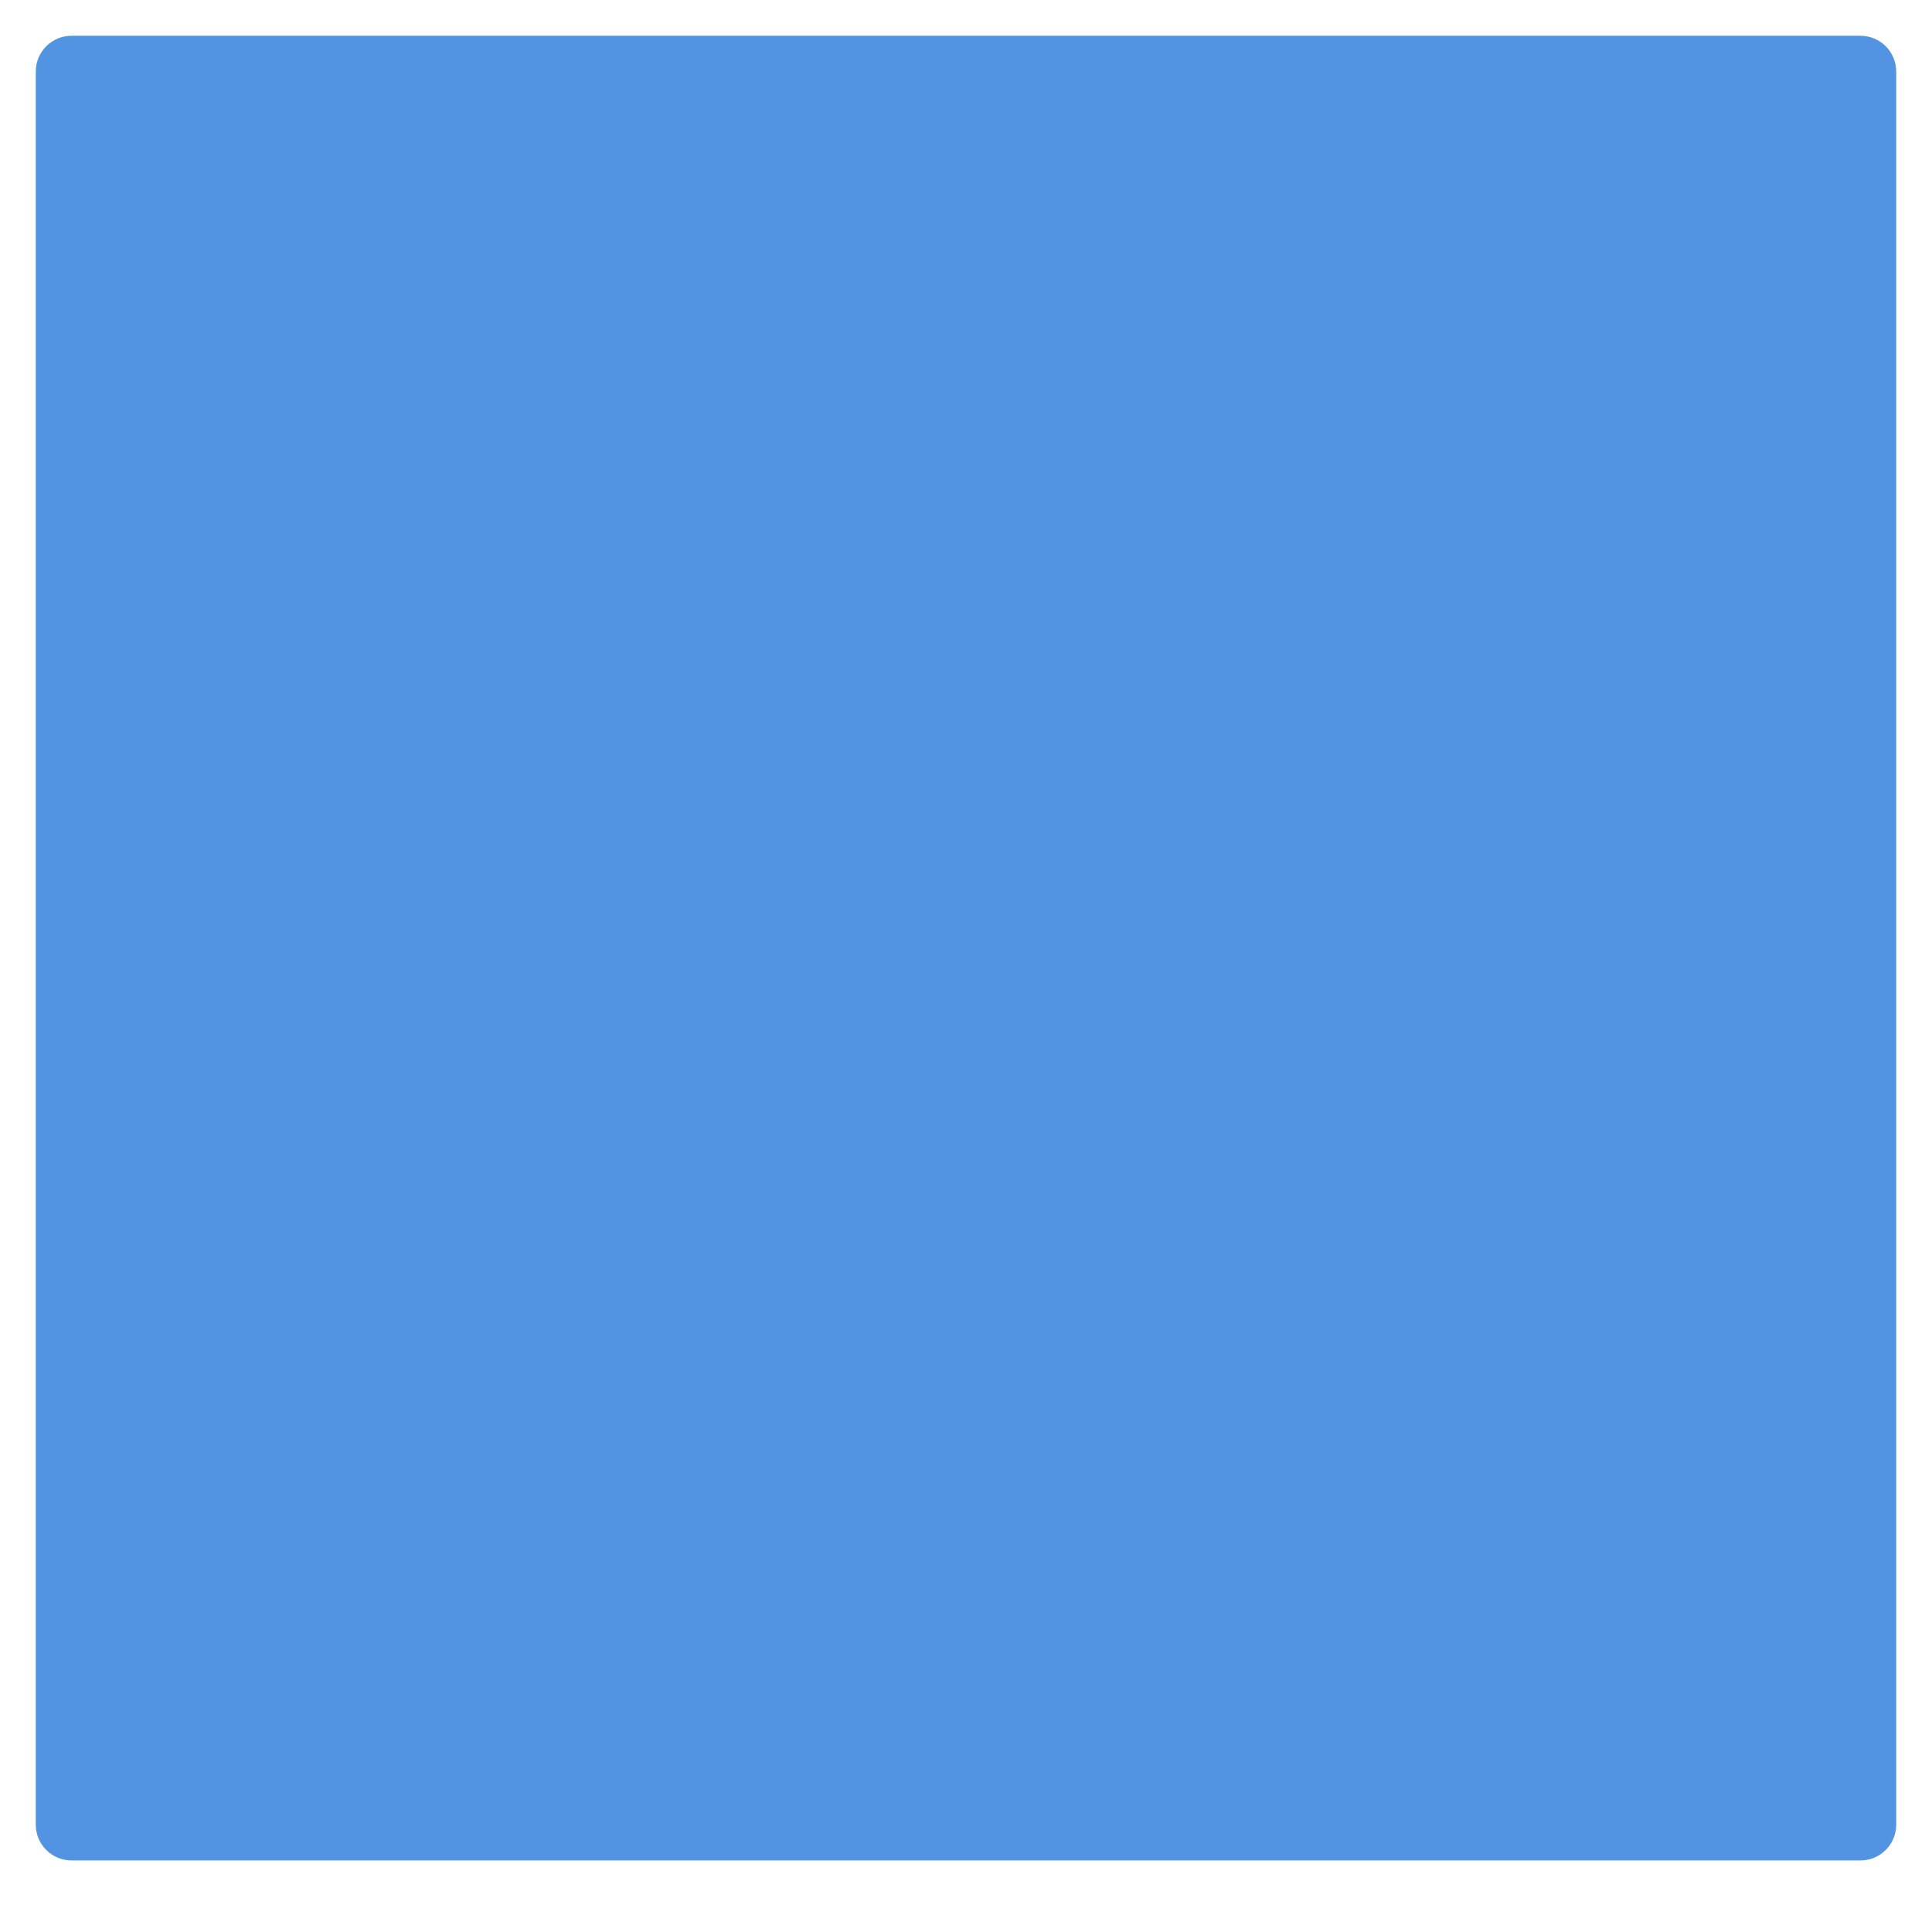
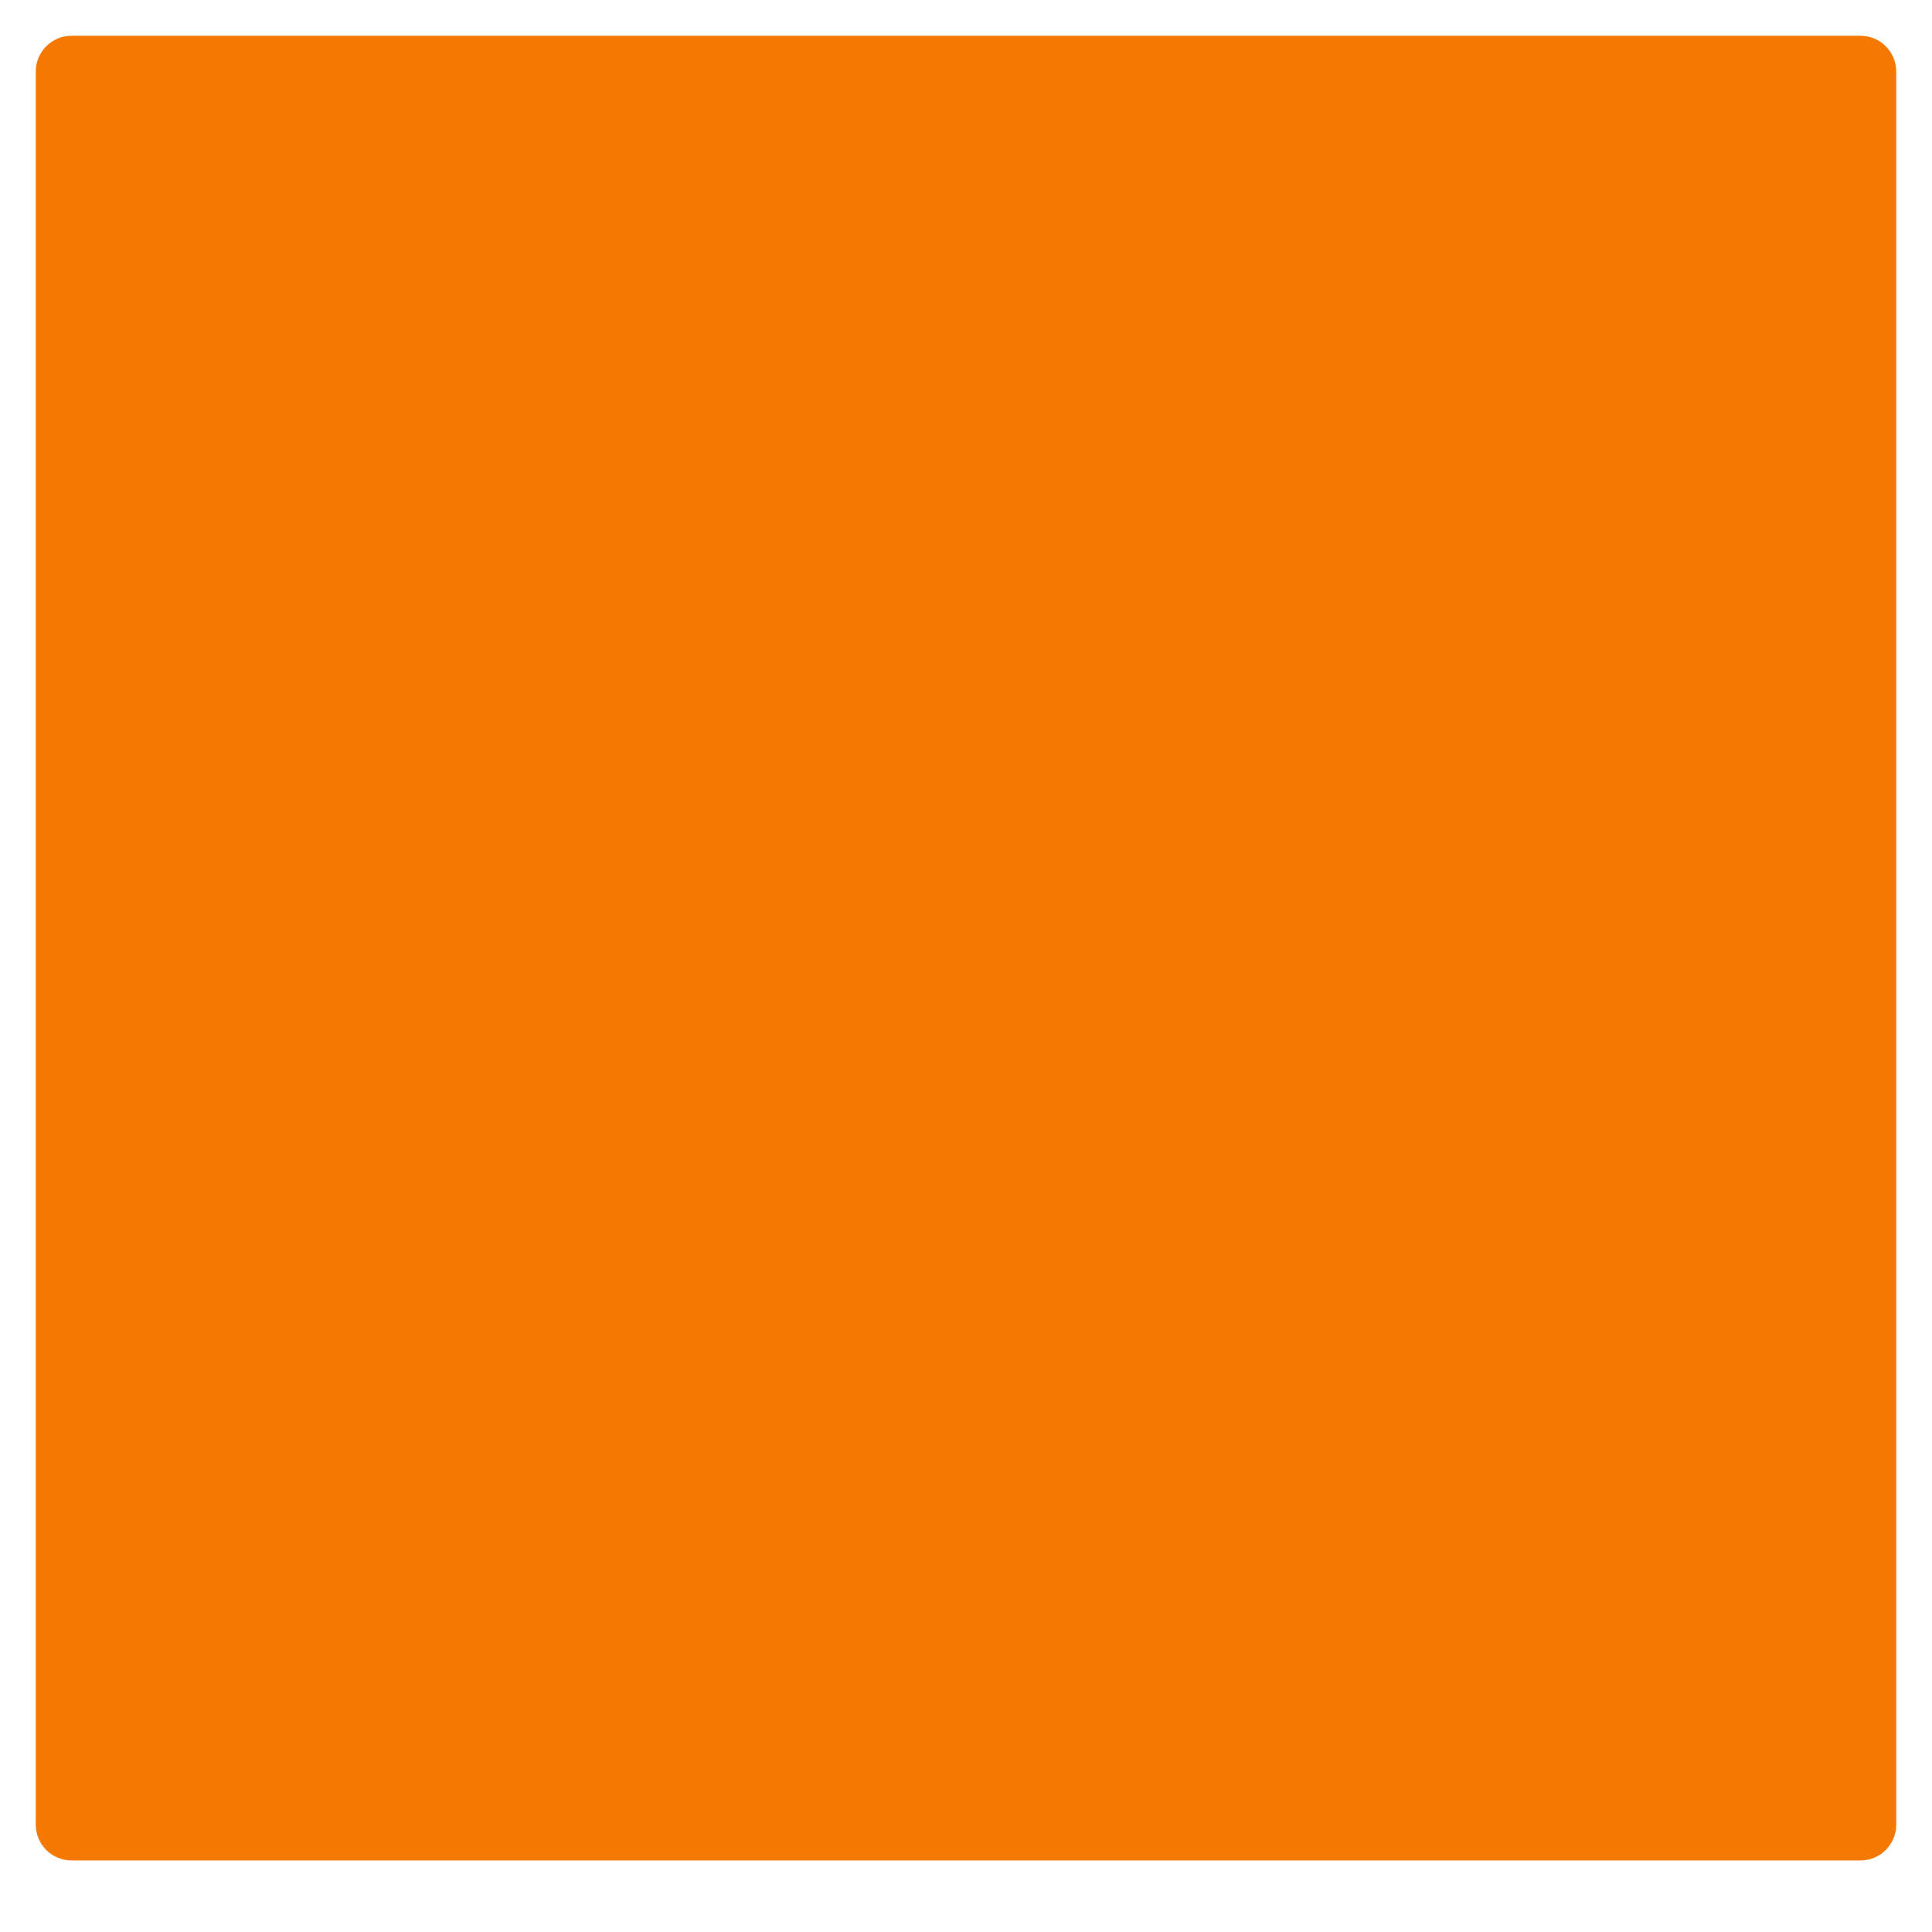
<svg xmlns="http://www.w3.org/2000/svg" width="54" height="54" viewBox="0 0 54 54" id="svg2" version="1.1">
  <defs id="defs6" />
-   <rect style="opacity:1;fill:#5294e2;fill-opacity:1;stroke-width:0;stroke-miterlimit:4;stroke-dasharray:none" id="rect2987" width="52" height="51" x="1" y="1" ry="1" />
+   <rect style="opacity:1;fill:#f57900;fill-opacity:1;stroke-width:0;stroke-miterlimit:4;stroke-dasharray:none" id="rect2987" width="52" height="51" x="1" y="1" ry="1" />
</svg>
